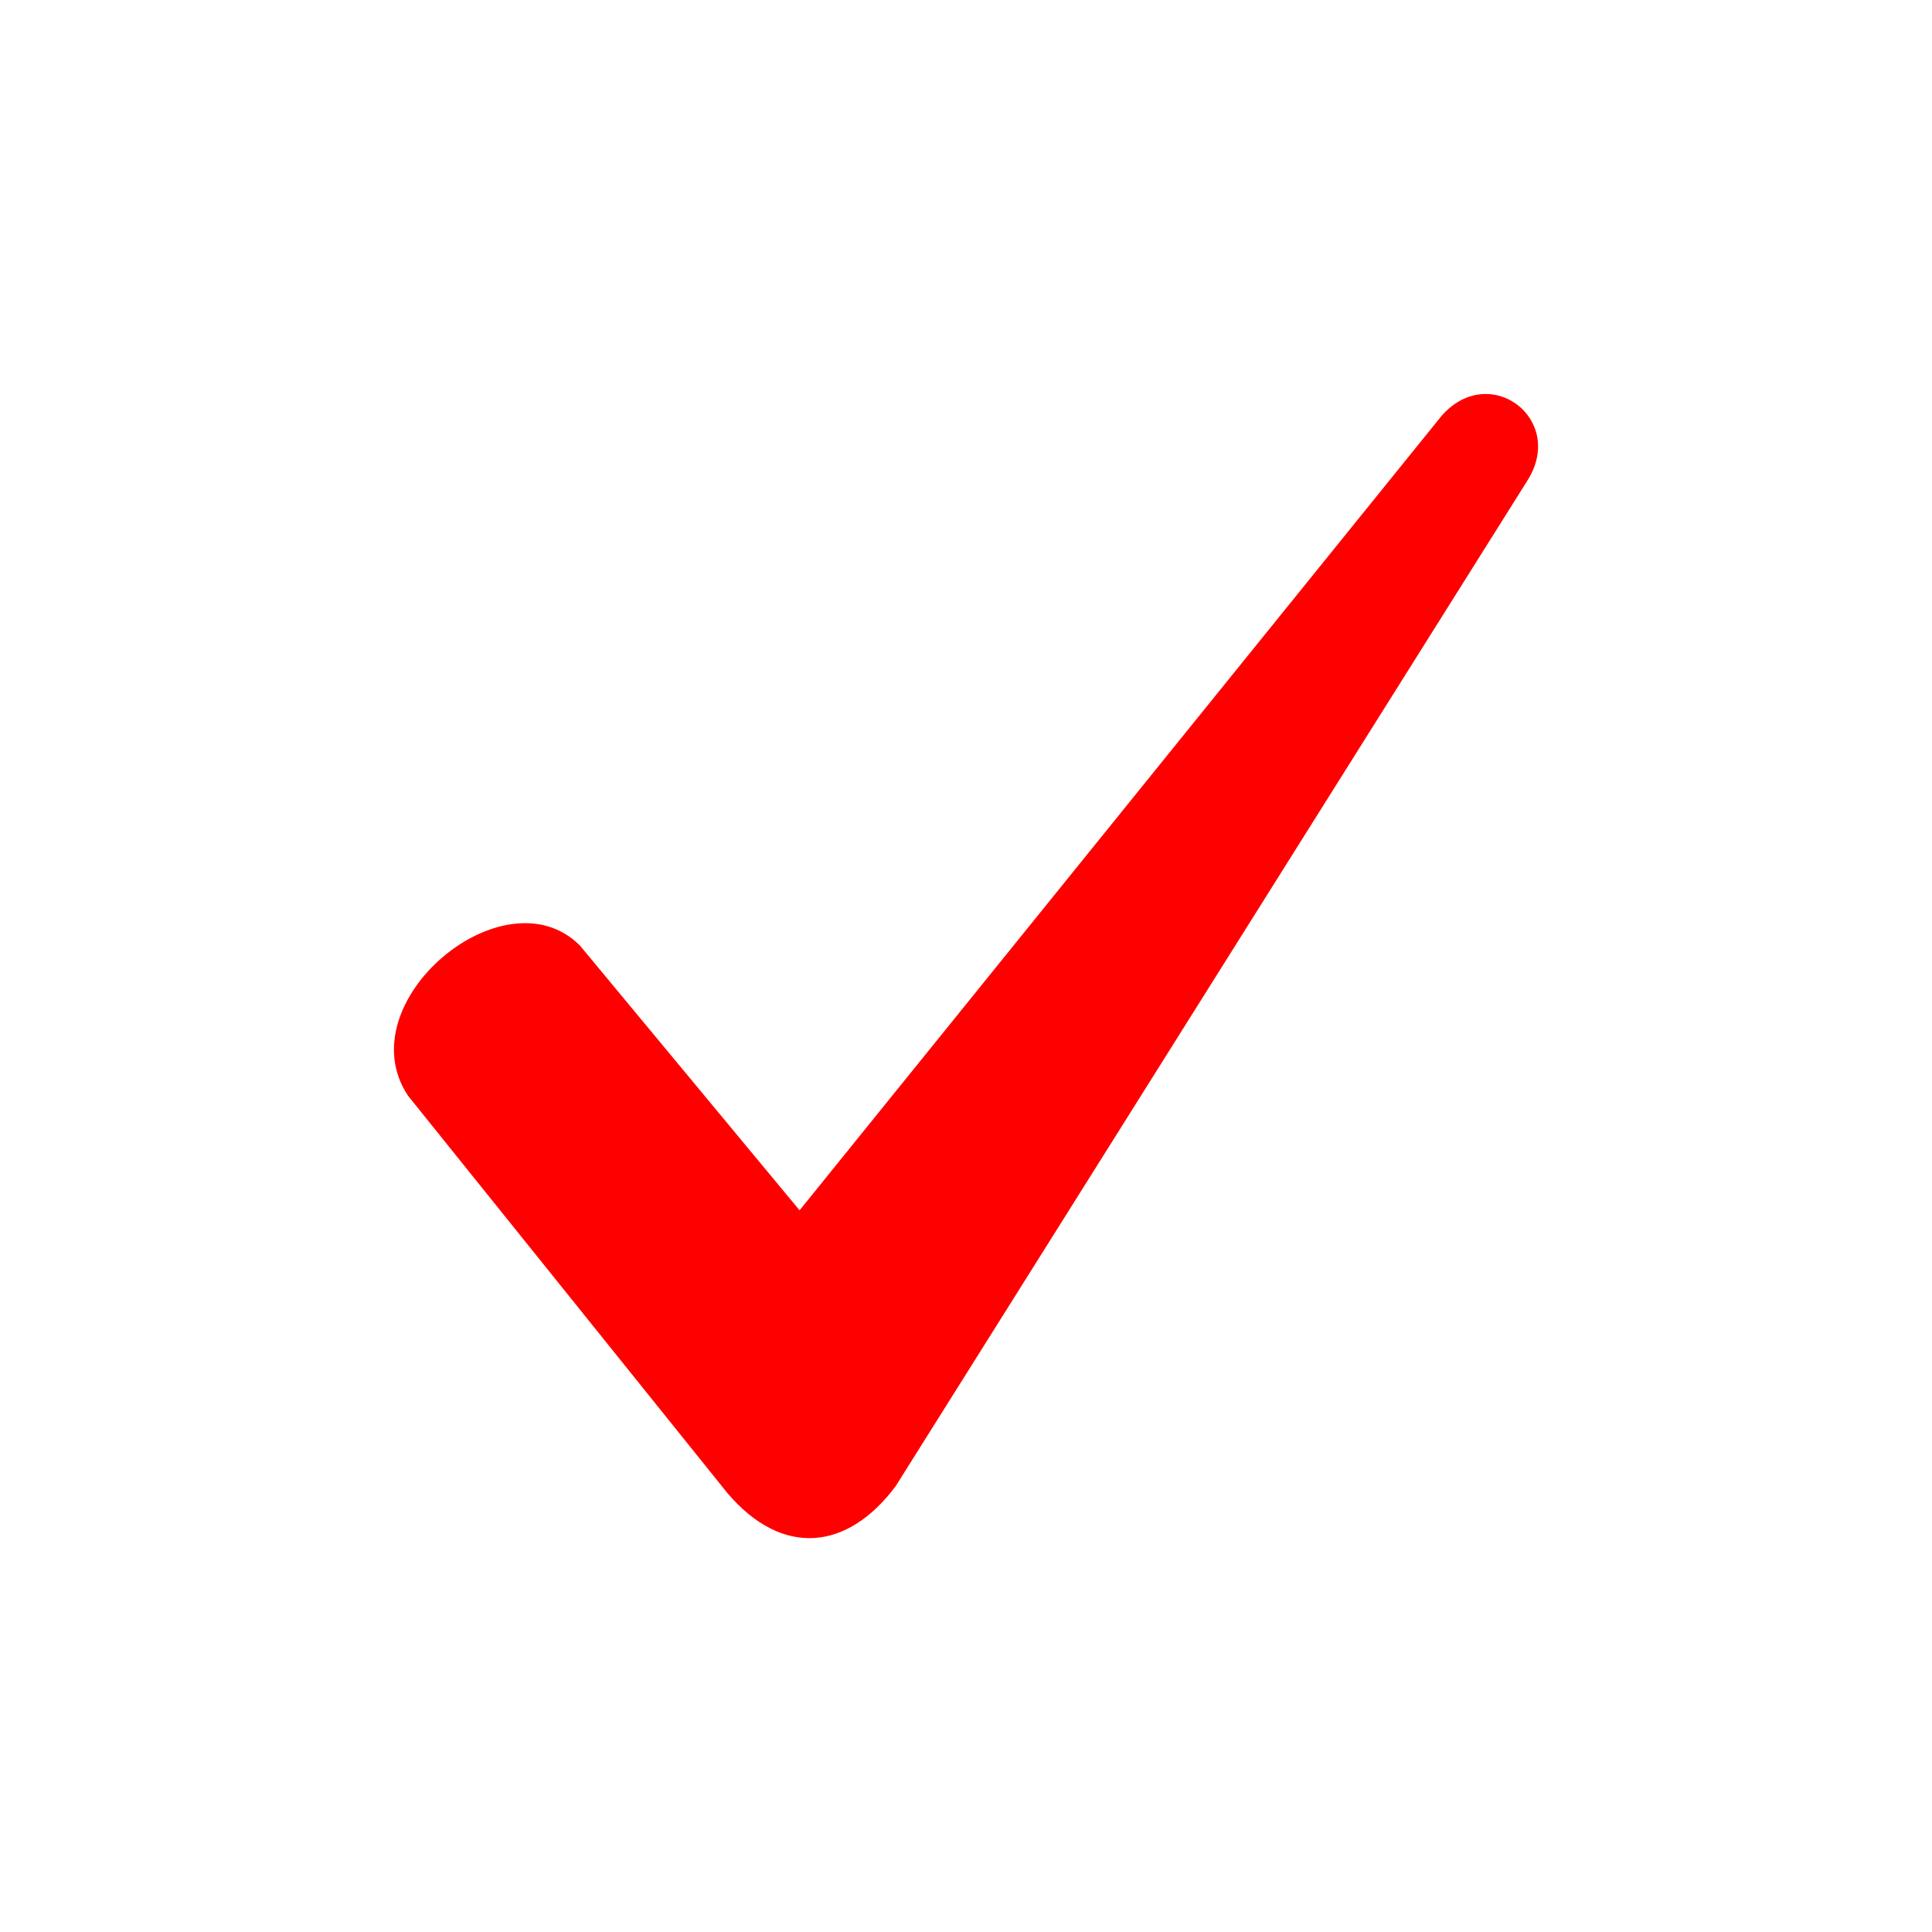
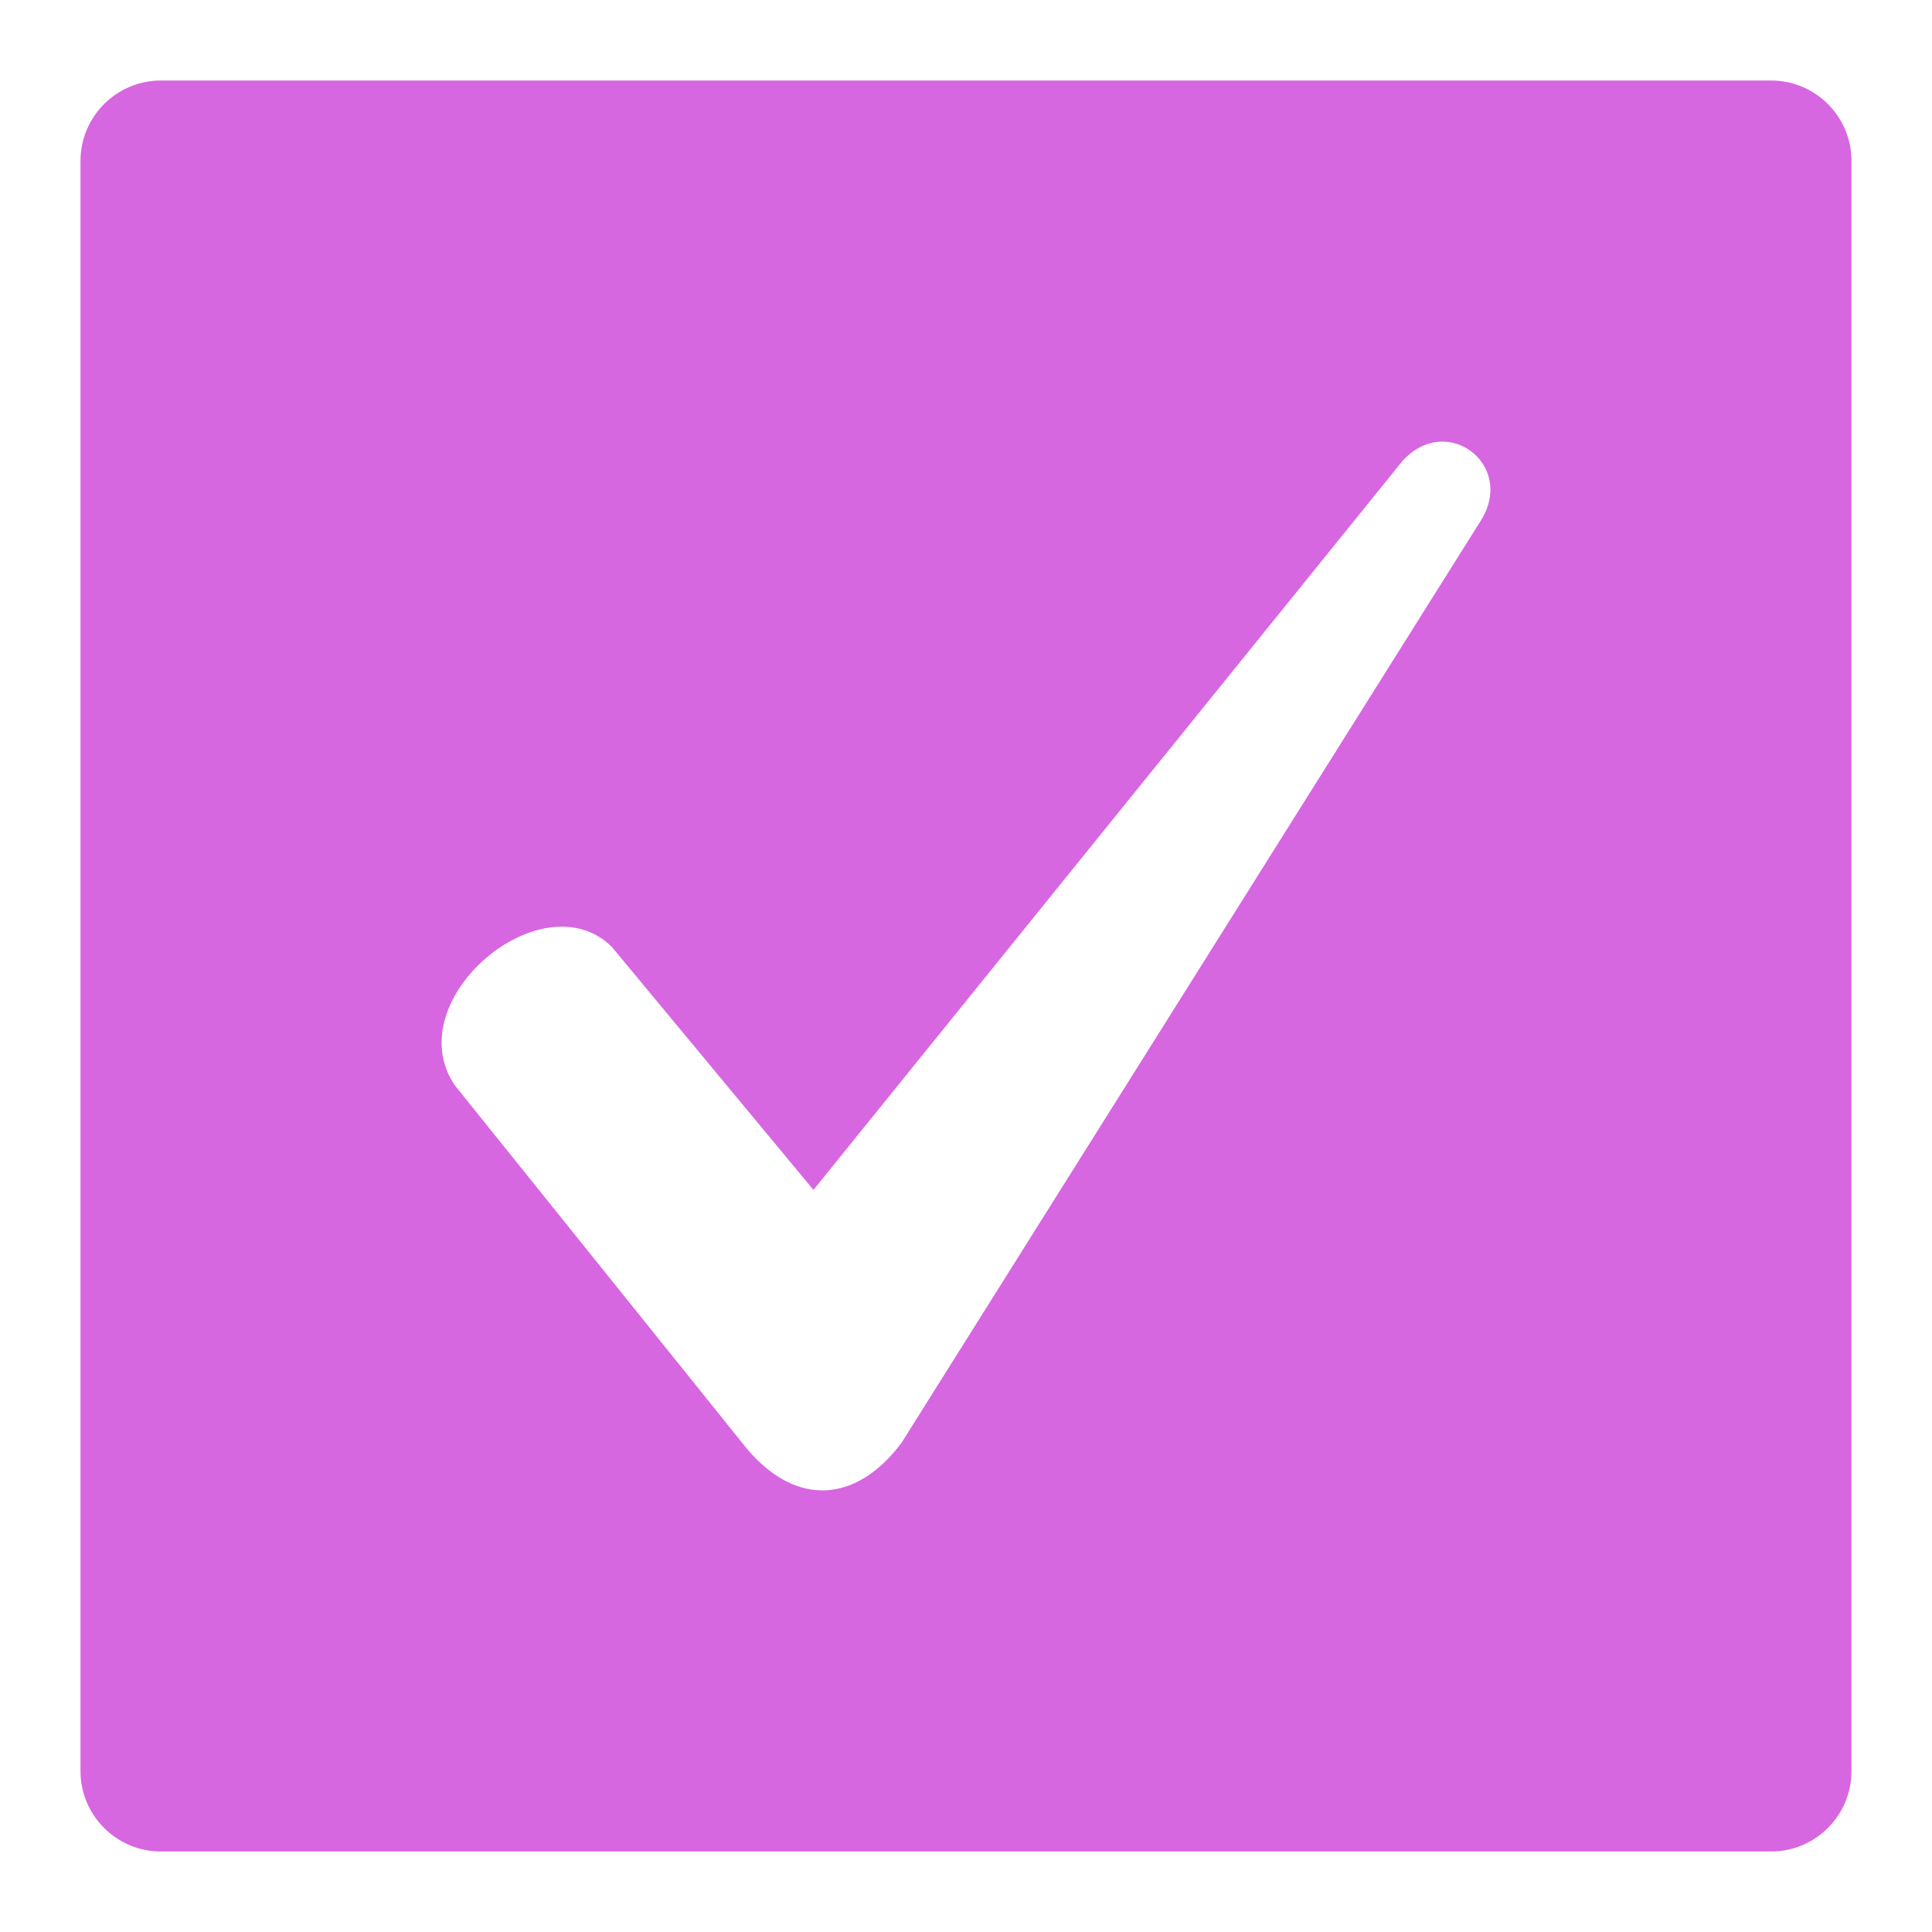
- <svg xmlns="http://www.w3.org/2000/svg" width="22" height="22" viewBox="0 0 22 22" fill="none">
-   <g id="Inner Rectangle">
-     <rect x="0.097" y="0.098" width="21.806" height="21.806" rx="2" />
-     <path id="Check" d="M6.602 10.765L9.105 13.782L16.42 4.73C16.967 4.118 17.828 4.77 17.398 5.464L10.2 16.922C9.653 17.656 8.91 17.738 8.284 17.003L4.646 12.477C3.941 11.417 5.741 9.909 6.602 10.765L6.602 10.765Z" fill="#FF0000" />
-   </g>
+ <svg xmlns="http://www.w3.org/2000/svg" width="48" height="48" viewBox="0 0 48 48" fill="none">
+   <rect width="48" height="48" rx="4" fill="none" />
+   <path fill-rule="evenodd" clip-rule="evenodd" d="M4 2C2.895 2 2 2.895 2 4V44C2 45.105 2.895 46 4 46H44C45.105 46 46 45.105 46 44V4C46 2.895 45.105 2 44 2H4ZM20.21 29.563L15.203 23.528C13.482 21.816 9.883 24.833 11.291 26.954L18.567 36.006C19.819 37.474 21.306 37.31 22.401 35.842L36.796 12.926C37.656 11.54 35.935 10.235 34.84 11.458L20.21 29.563Z" fill="#D766E1" />
</svg>
